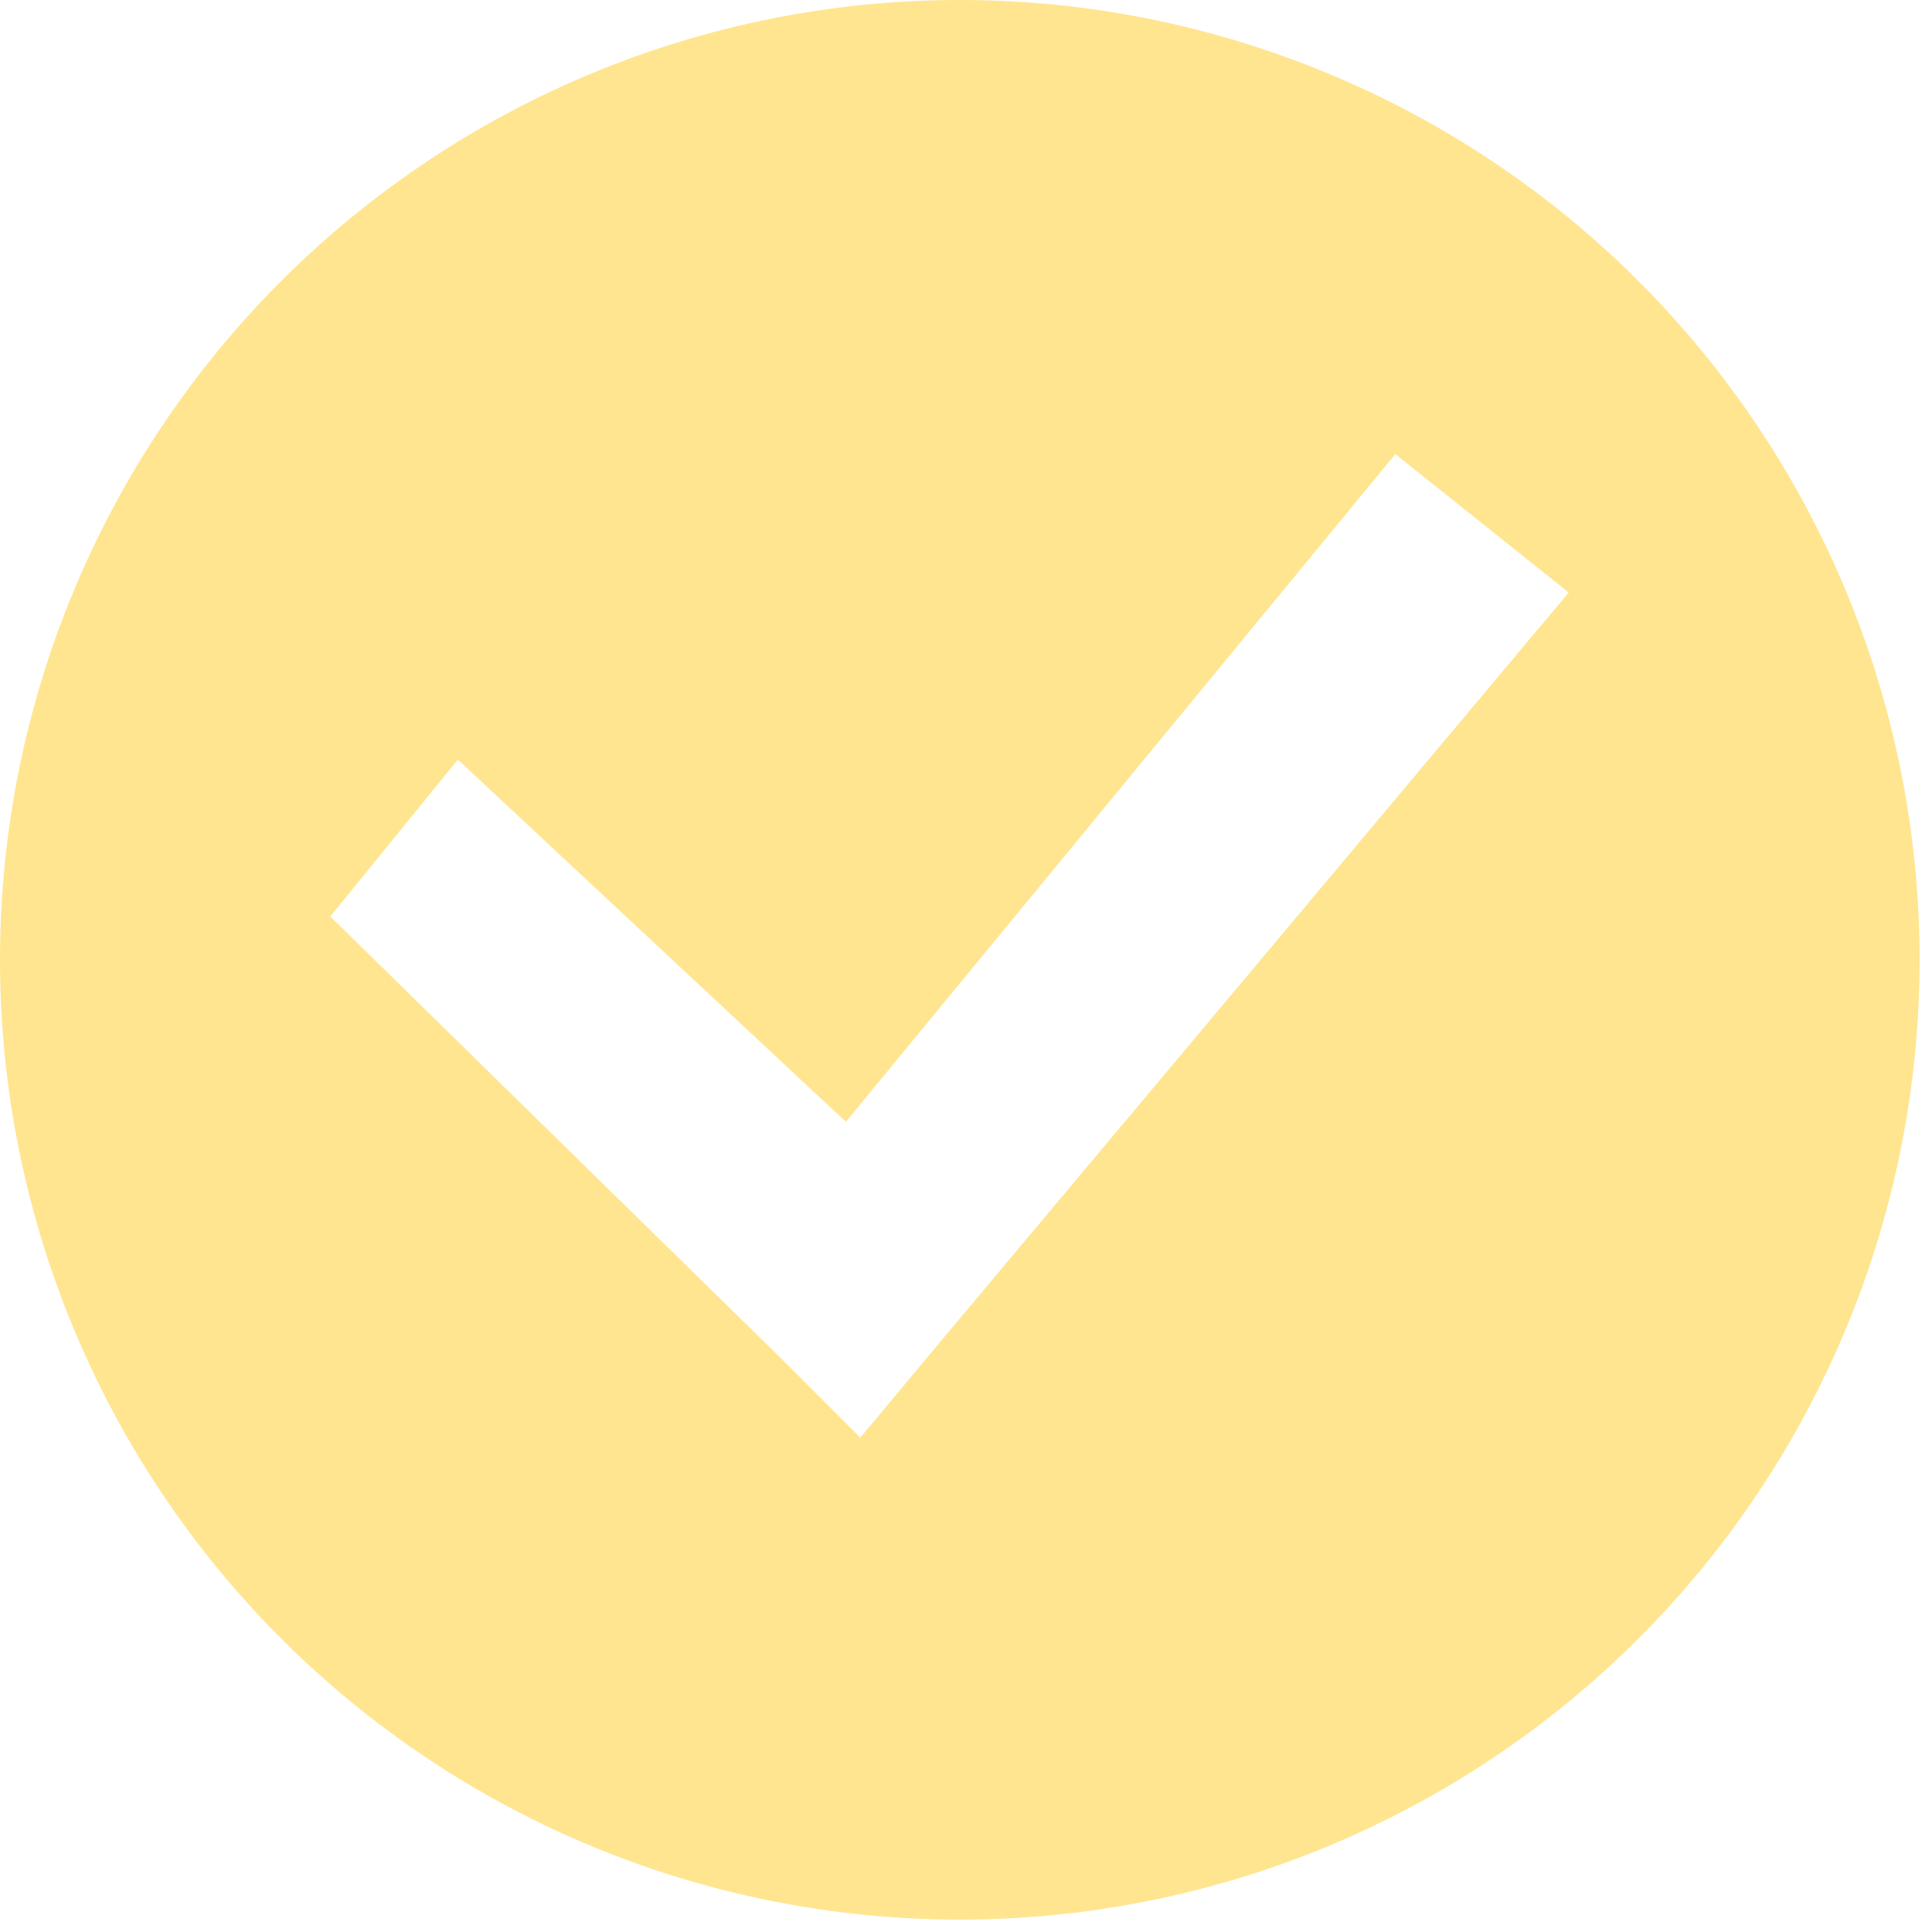
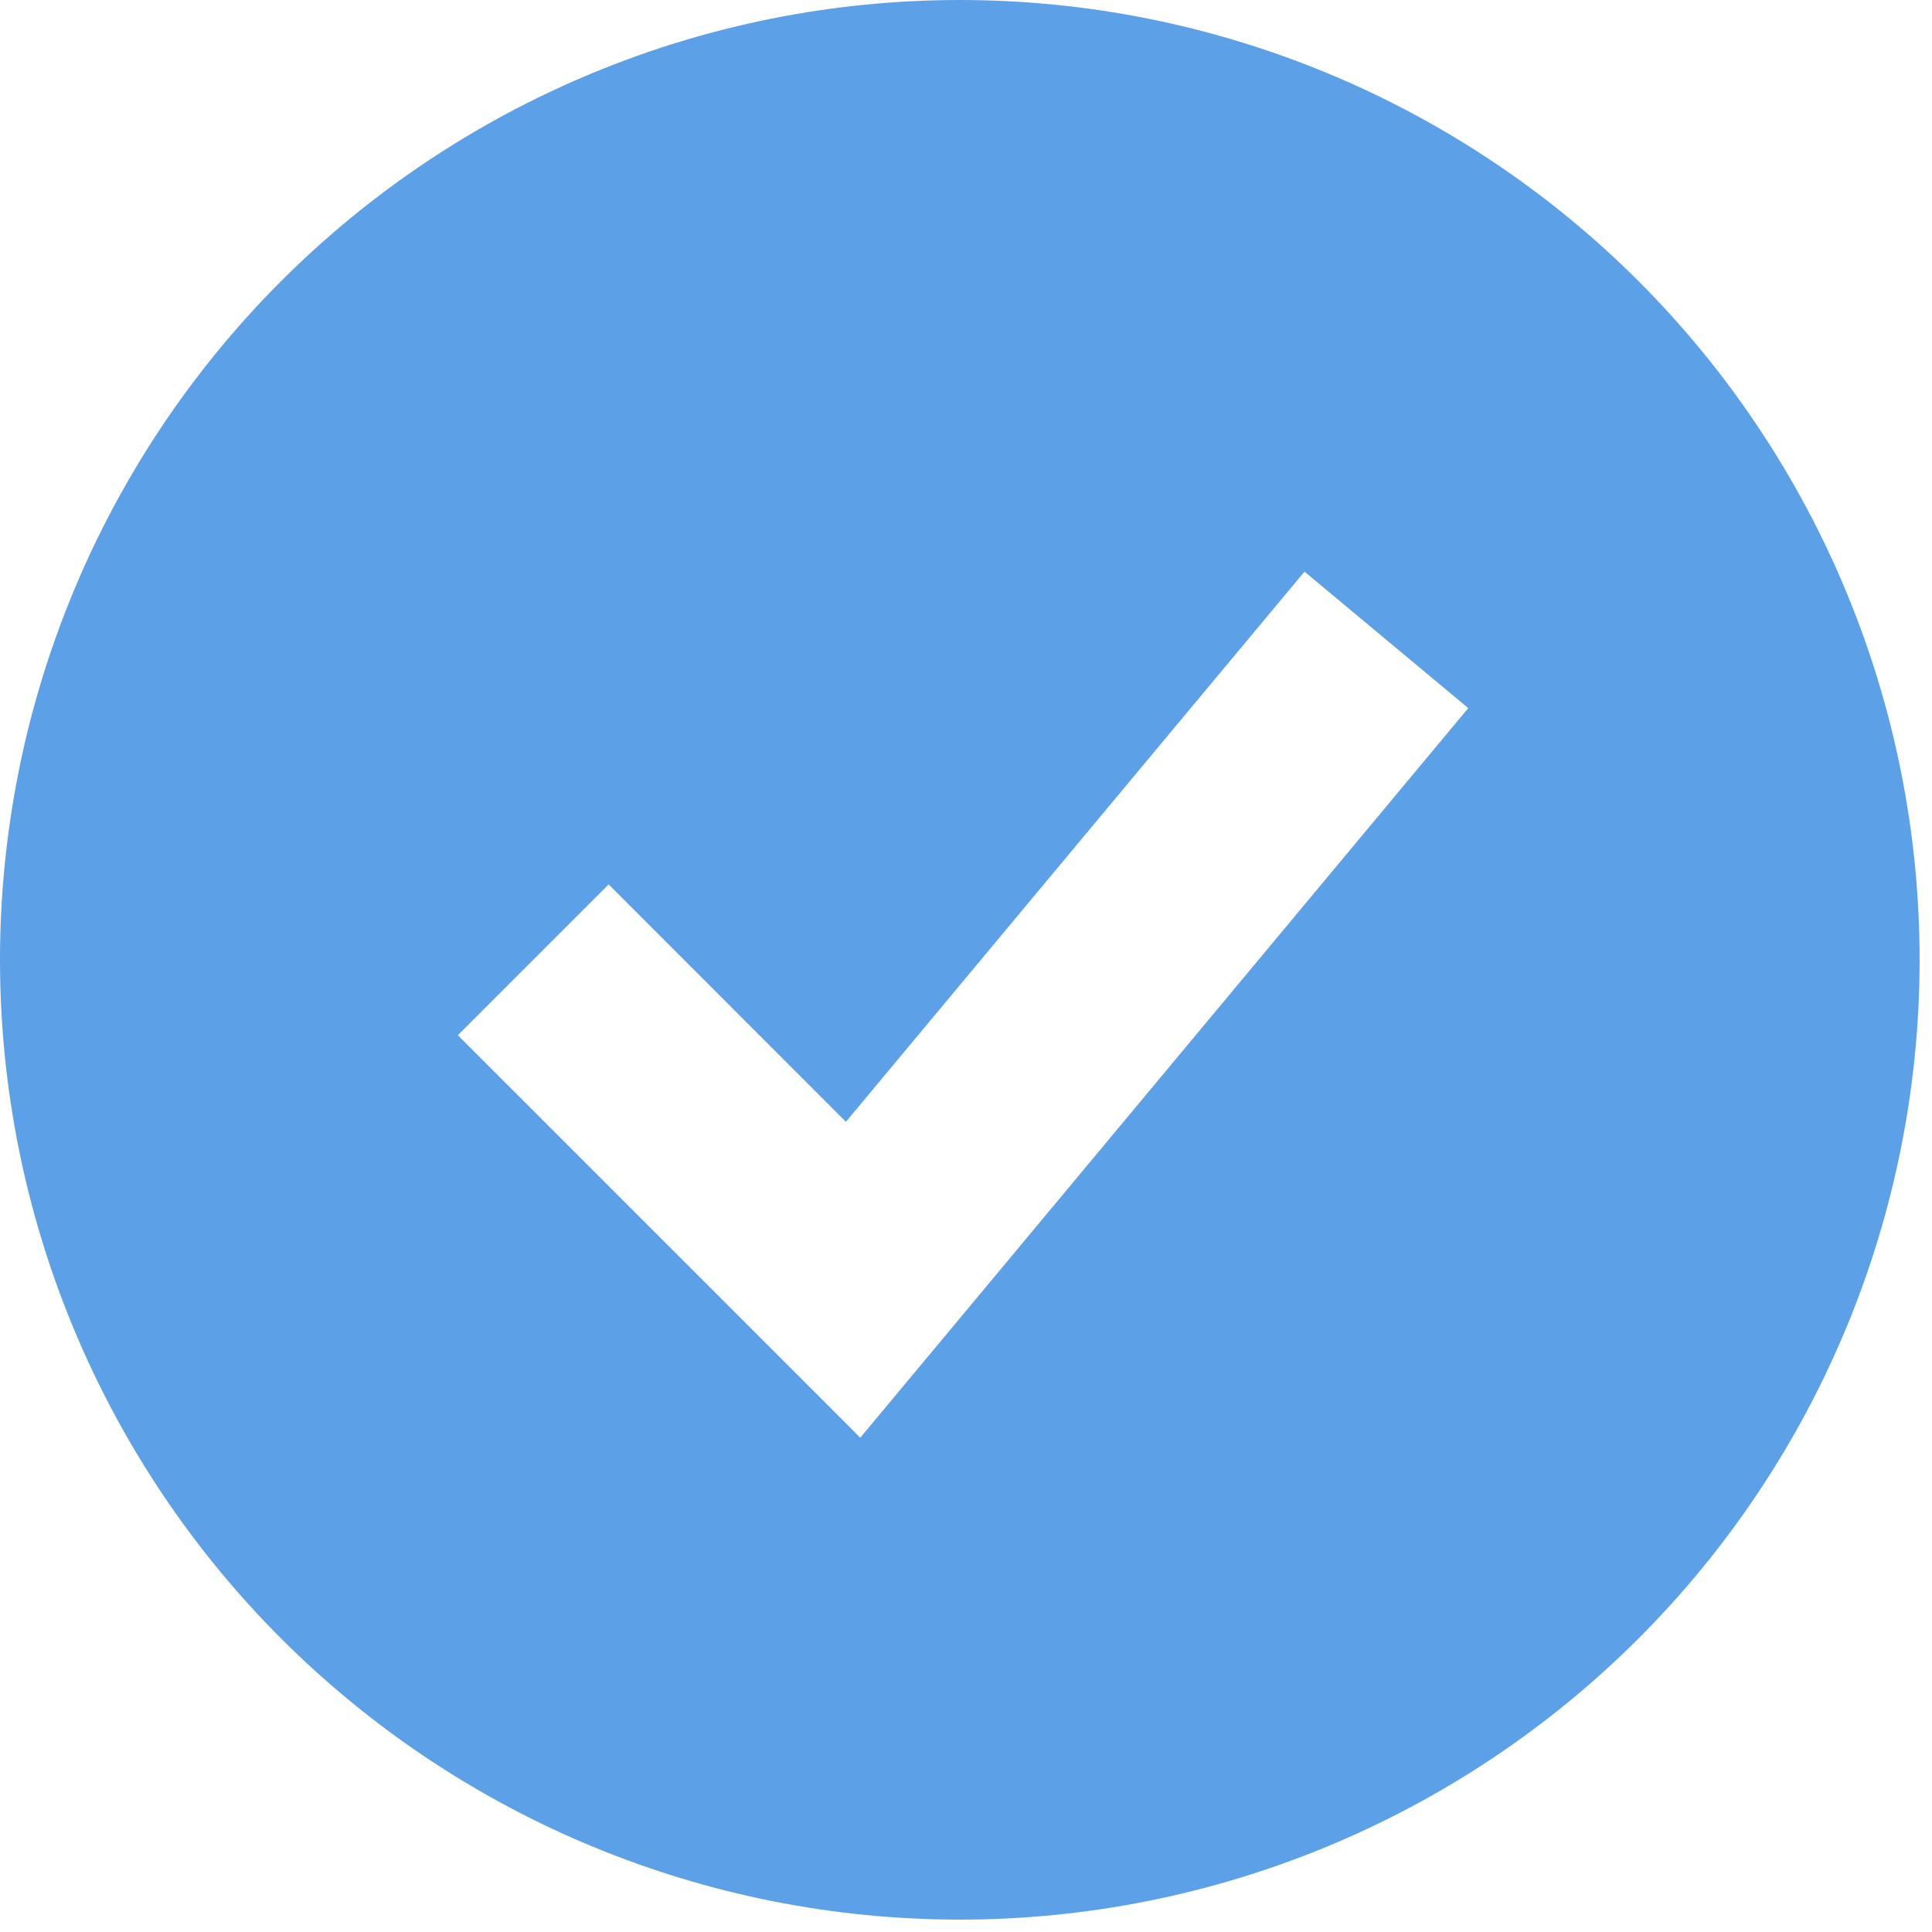
<svg xmlns="http://www.w3.org/2000/svg" width="117" height="117" viewBox="0 0 117 117" fill="none">
-   <path fill-rule="evenodd" clip-rule="evenodd" d="M58.125 116.25C65.758 116.25 73.316 114.747 80.368 111.826C87.421 108.904 93.828 104.623 99.226 99.226C104.623 93.828 108.904 87.421 111.826 80.368C114.747 73.316 116.25 65.758 116.25 58.125C116.25 50.492 114.747 42.934 111.826 35.882C108.904 28.829 104.623 22.422 99.226 17.024C93.828 11.627 87.421 7.346 80.368 4.425C73.316 1.503 65.758 -1.13742e-07 58.125 0C42.709 2.29712e-07 27.925 6.124 17.024 17.024C6.124 27.925 0 42.709 0 58.125C0 73.541 6.124 88.325 17.024 99.226C27.925 110.126 42.709 116.25 58.125 116.25ZM56.627 81.633L95 35.882L84.5 27.5L51.227 67.935L27.726 46L20 55.5L47.101 82.066L52.099 87.065L56.627 81.633Z" fill="#FFE58F" />
+   <path fill-rule="evenodd" clip-rule="evenodd" d="M58.125 116.25C65.758 116.25 73.316 114.747 80.368 111.826C87.421 108.904 93.828 104.623 99.226 99.226C104.623 93.828 108.904 87.421 111.826 80.368C114.747 73.316 116.25 65.758 116.25 58.125C116.25 50.492 114.747 42.934 111.826 35.882C108.904 28.829 104.623 22.422 99.226 17.024C93.828 11.627 87.421 7.346 80.368 4.425C73.316 1.503 65.758 -1.13742e-07 58.125 0C42.709 2.29712e-07 27.925 6.124 17.024 17.024C6.124 27.925 0 42.709 0 58.125C0 73.541 6.124 88.325 17.024 99.226C27.925 110.126 42.709 116.25 58.125 116.25ZM56.627 81.633L88.918 42.883L78.998 34.617L51.227 67.935L36.858 53.559L27.726 62.691L47.101 82.066L52.099 87.065L56.627 81.633Z" fill="#5CA1E8" />
</svg>
